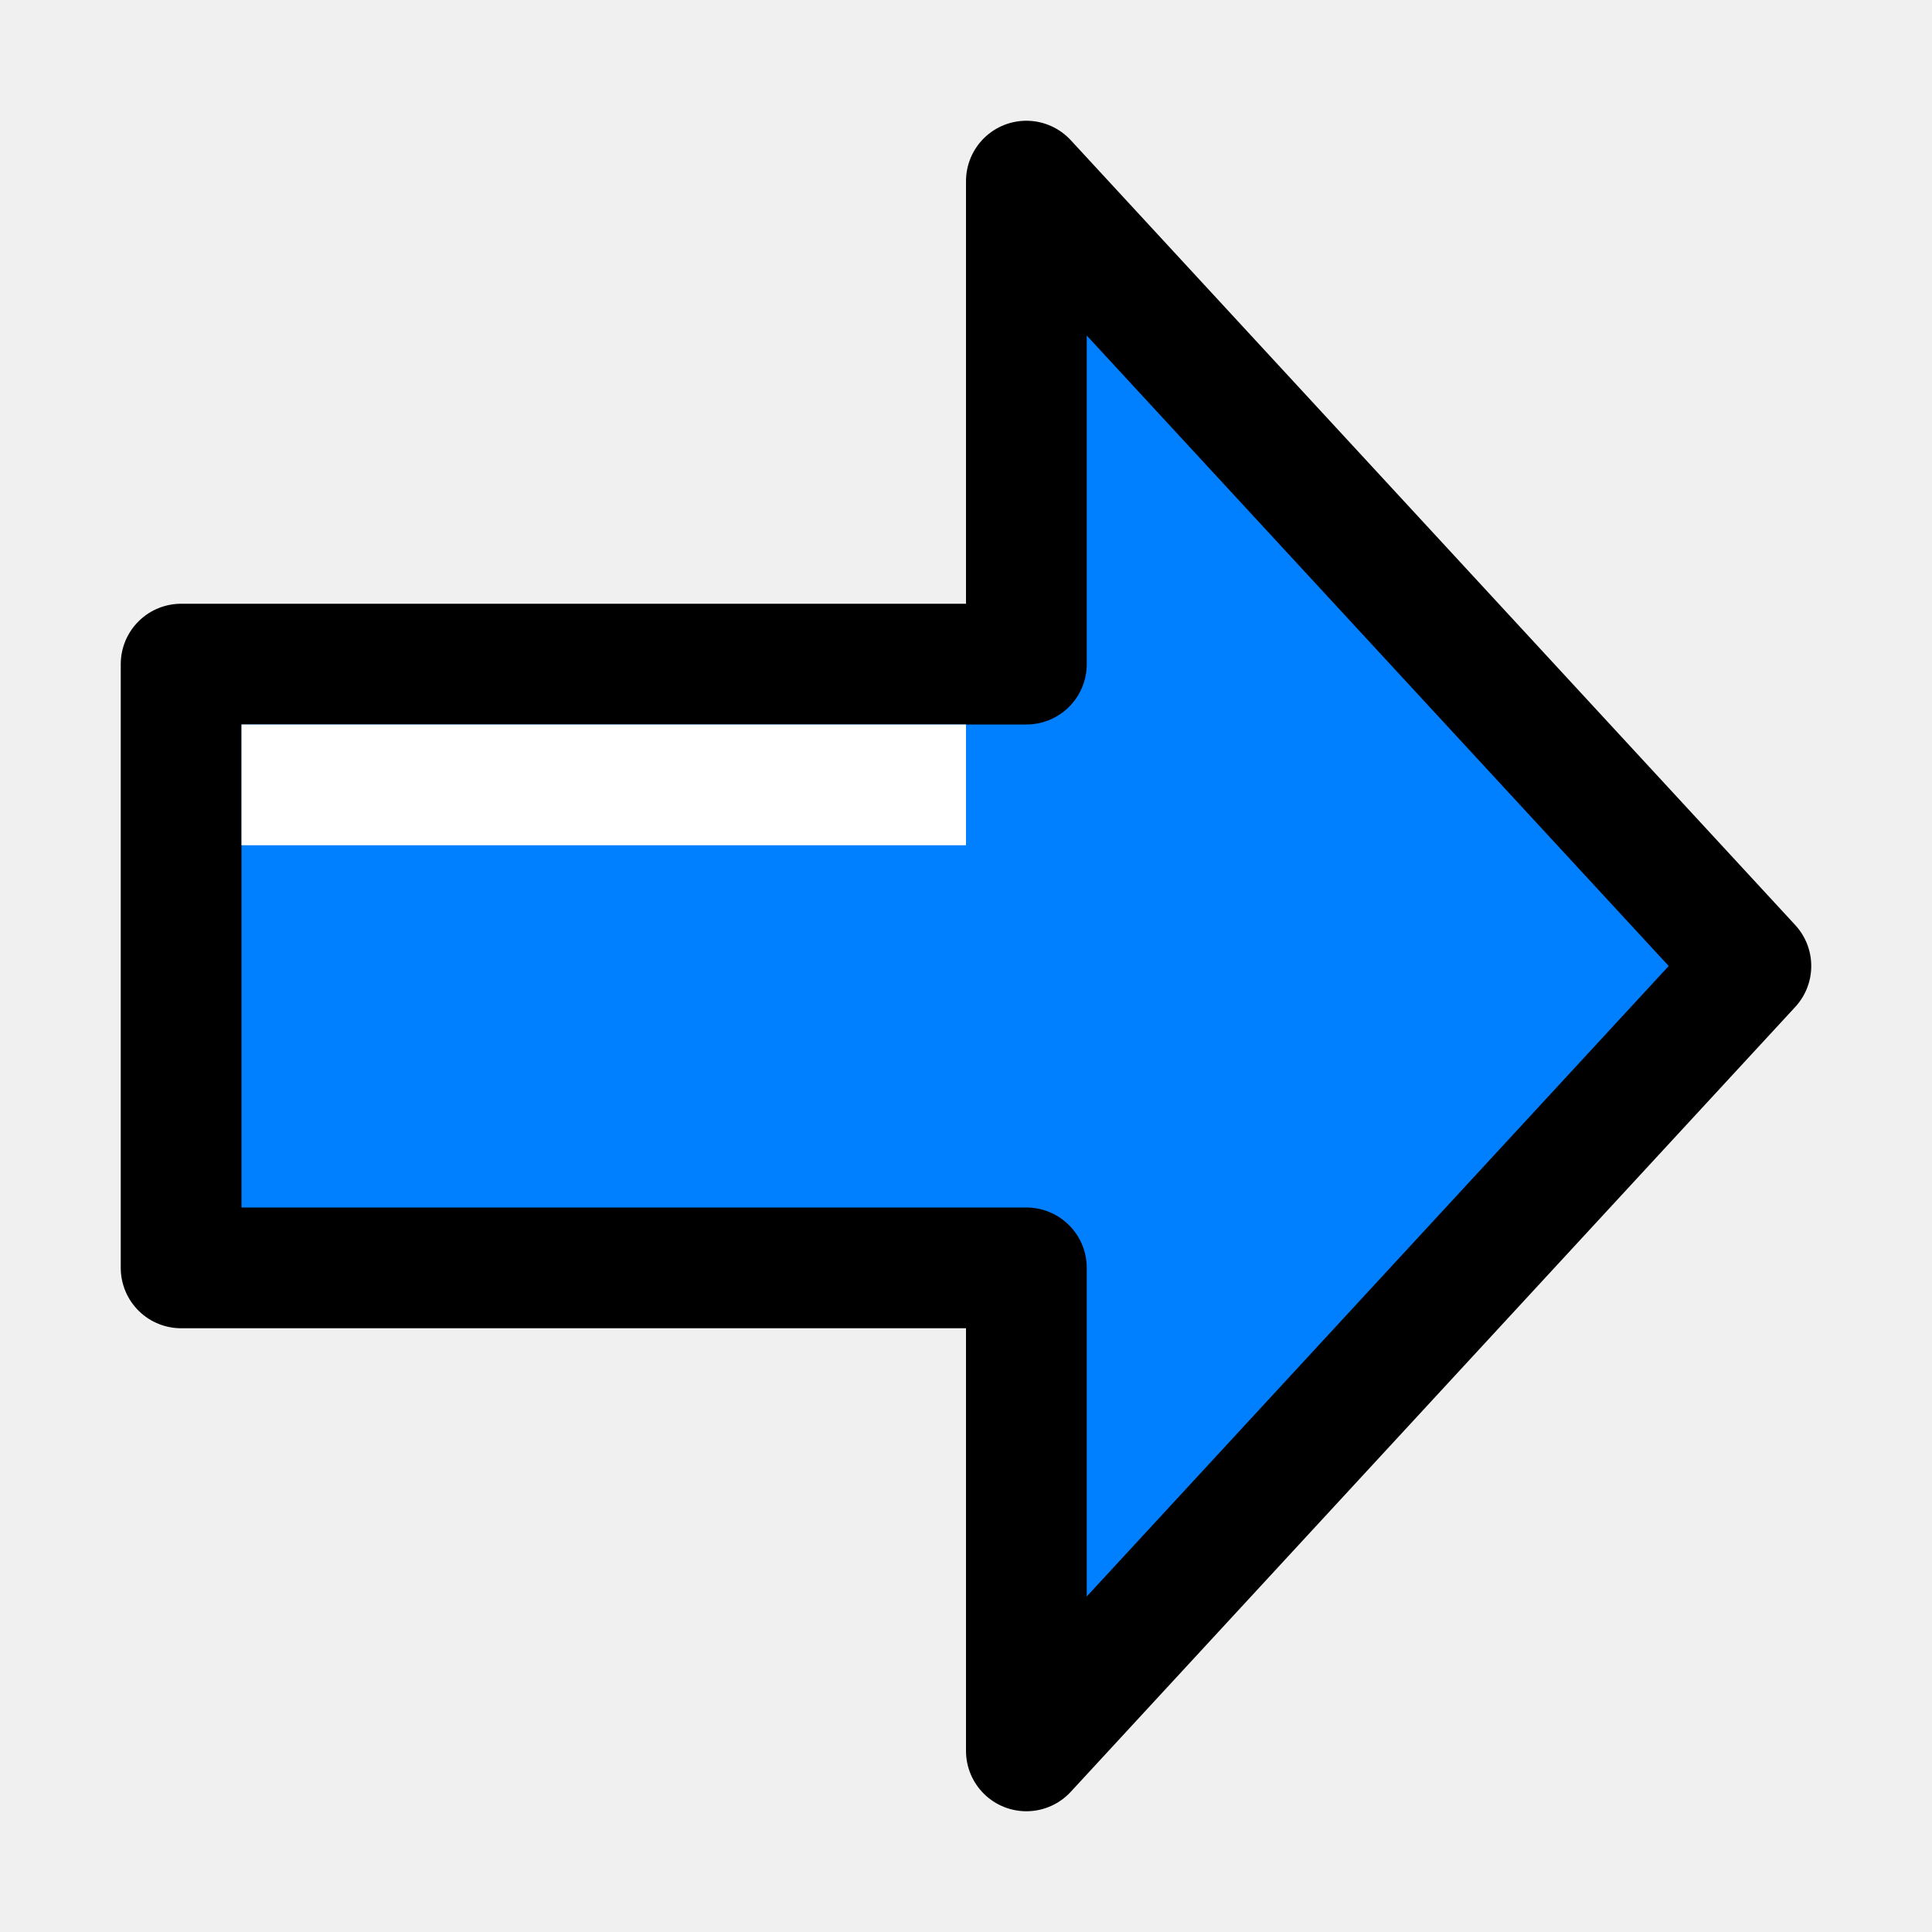
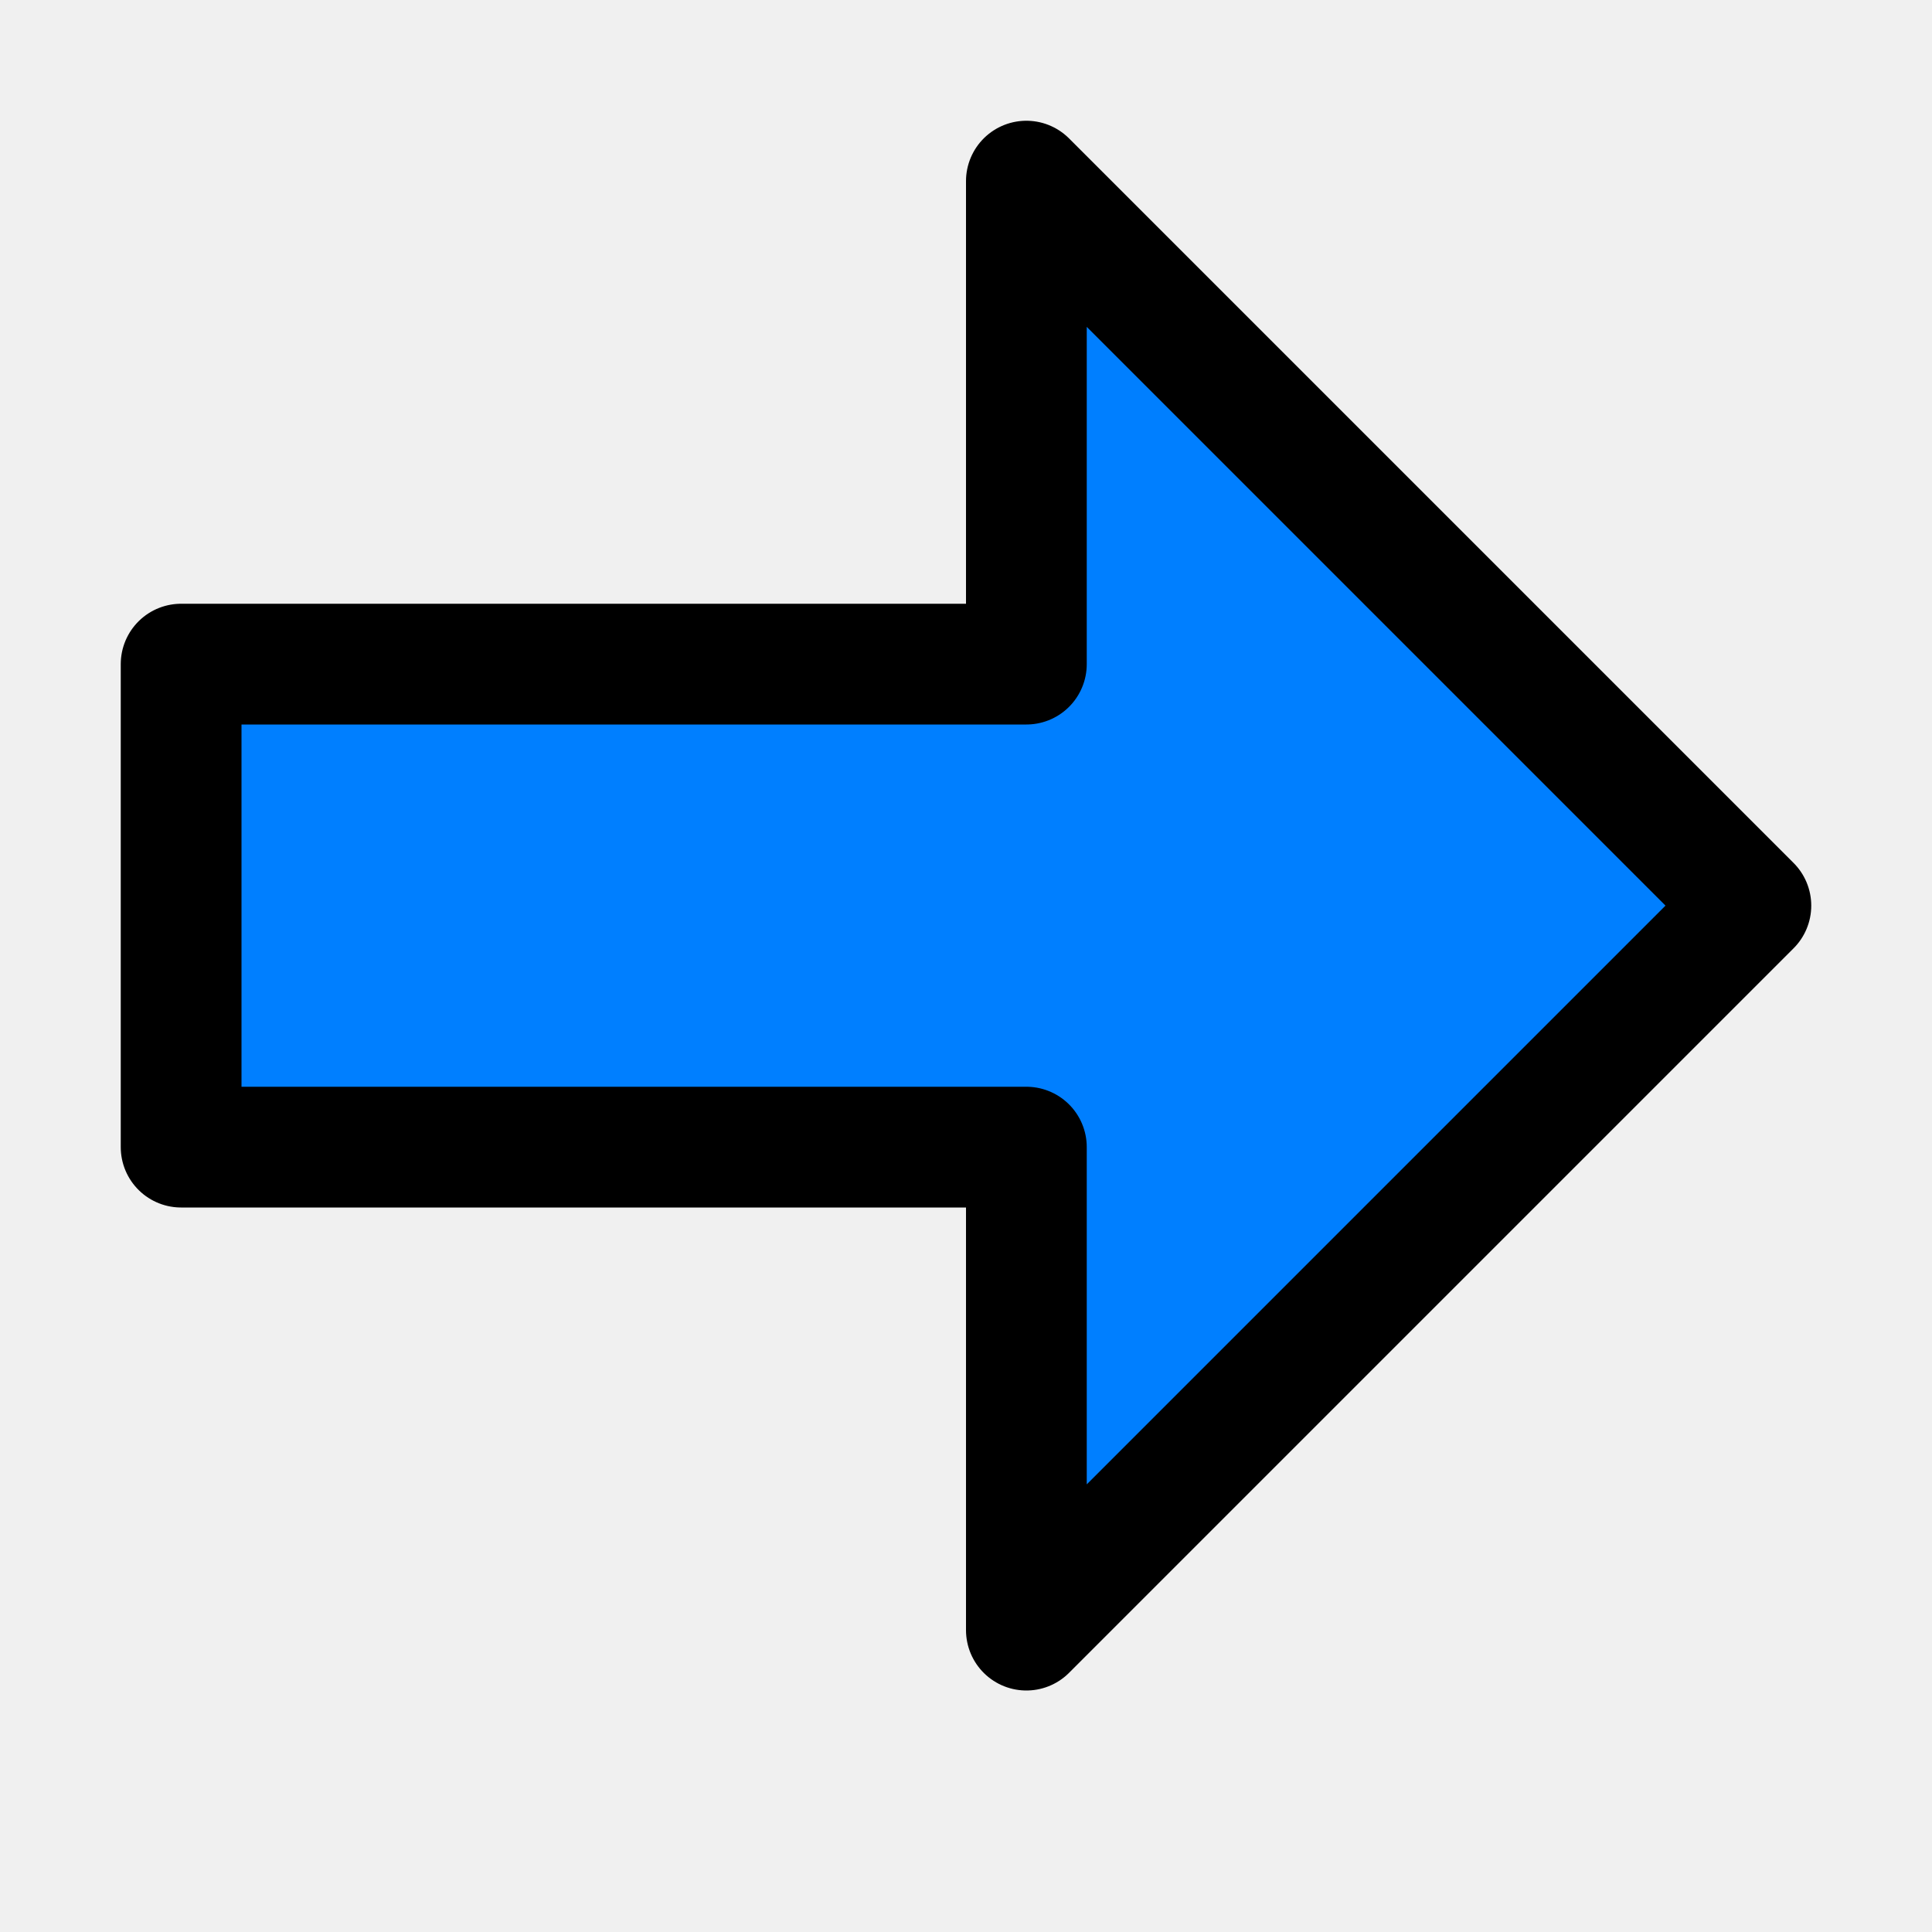
<svg xmlns="http://www.w3.org/2000/svg" width="16" height="16" viewBox="0 0 16 16">
  <g transform="translate(16 0) scale(-1 1)">
-     <path d="M1.5 8 L7.5 1.5 L7.5 5.5 L14.5 5.5 L14.5 10.5 L7.5 10.5 L7.5 14.5 Z" fill="#007fff" stroke="#000000" stroke-width="1" stroke-linejoin="round" />
-     <path d="M8.5 6.5 L13.5 6.5" fill="none" stroke="#ffffff" stroke-width="1" stroke-linecap="square" />
+     <path d="M1.5 7.5 L7.5 1.5 L7.5 5.5 L14.5 5.5 L14.5 9.5 L7.5 9.5 L7.5 13.5 Z" fill="#007fff" stroke="#000000" stroke-width="1" stroke-linejoin="round" />
  </g>
</svg>
